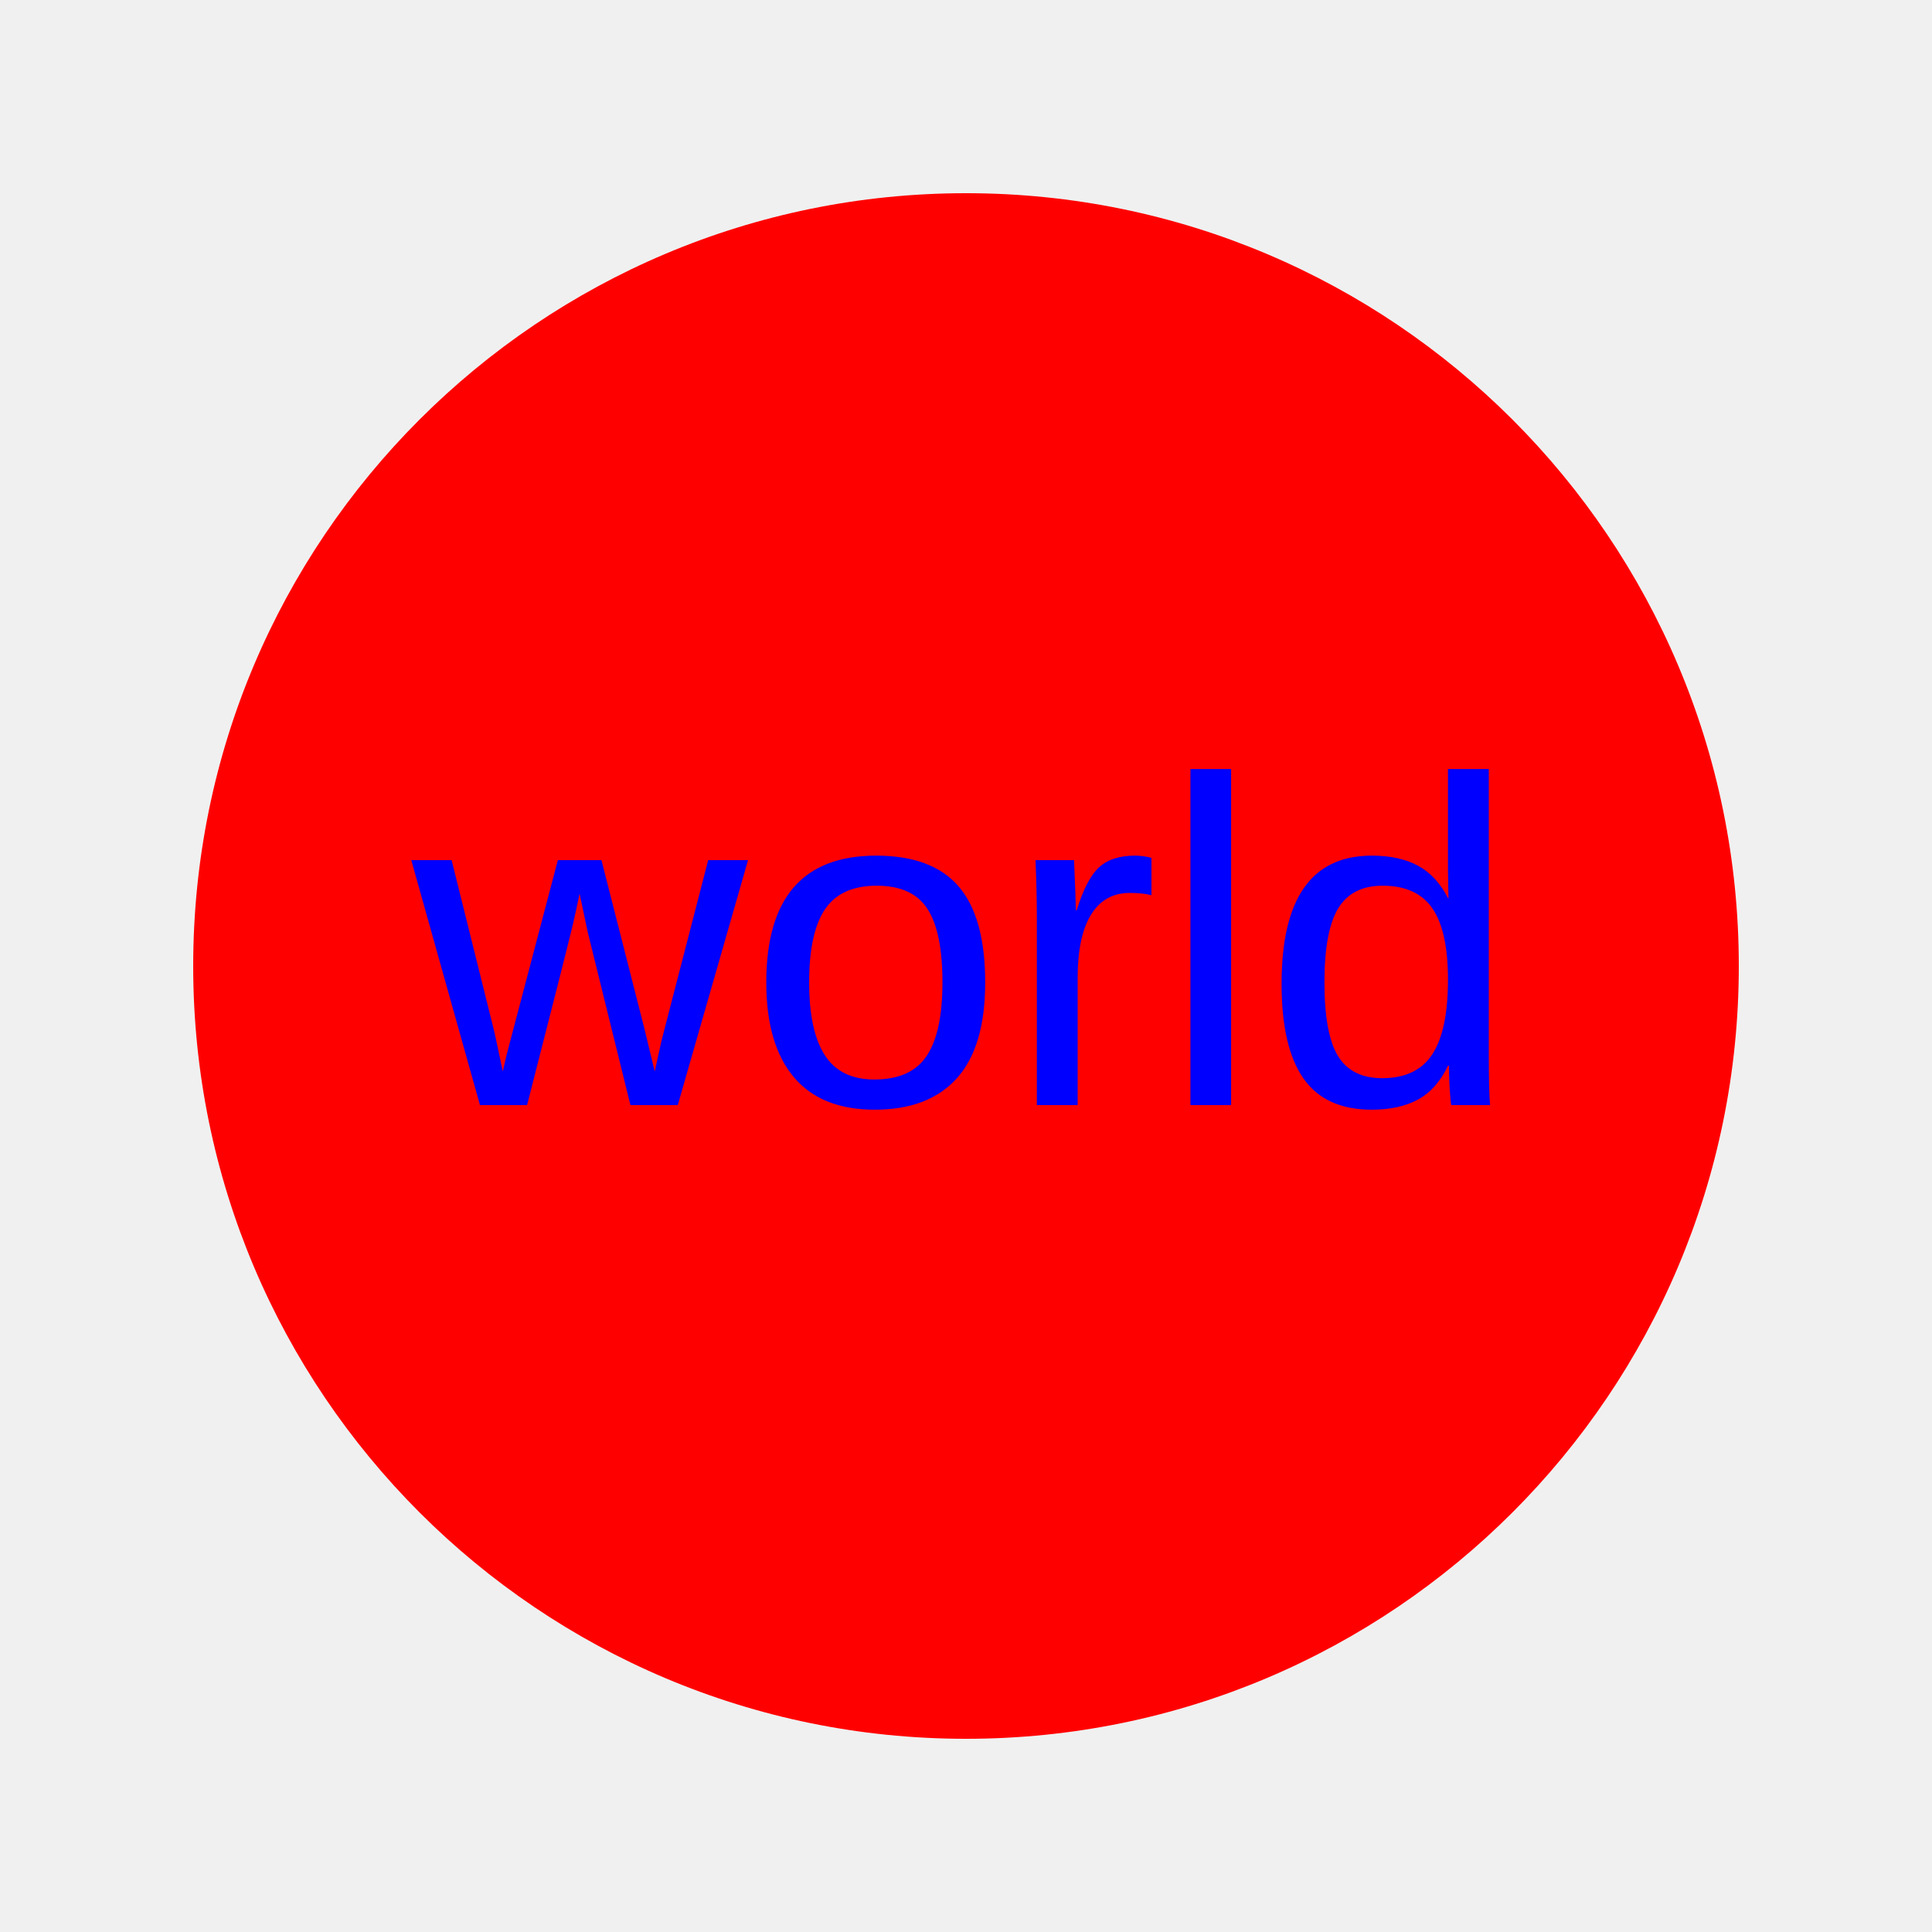
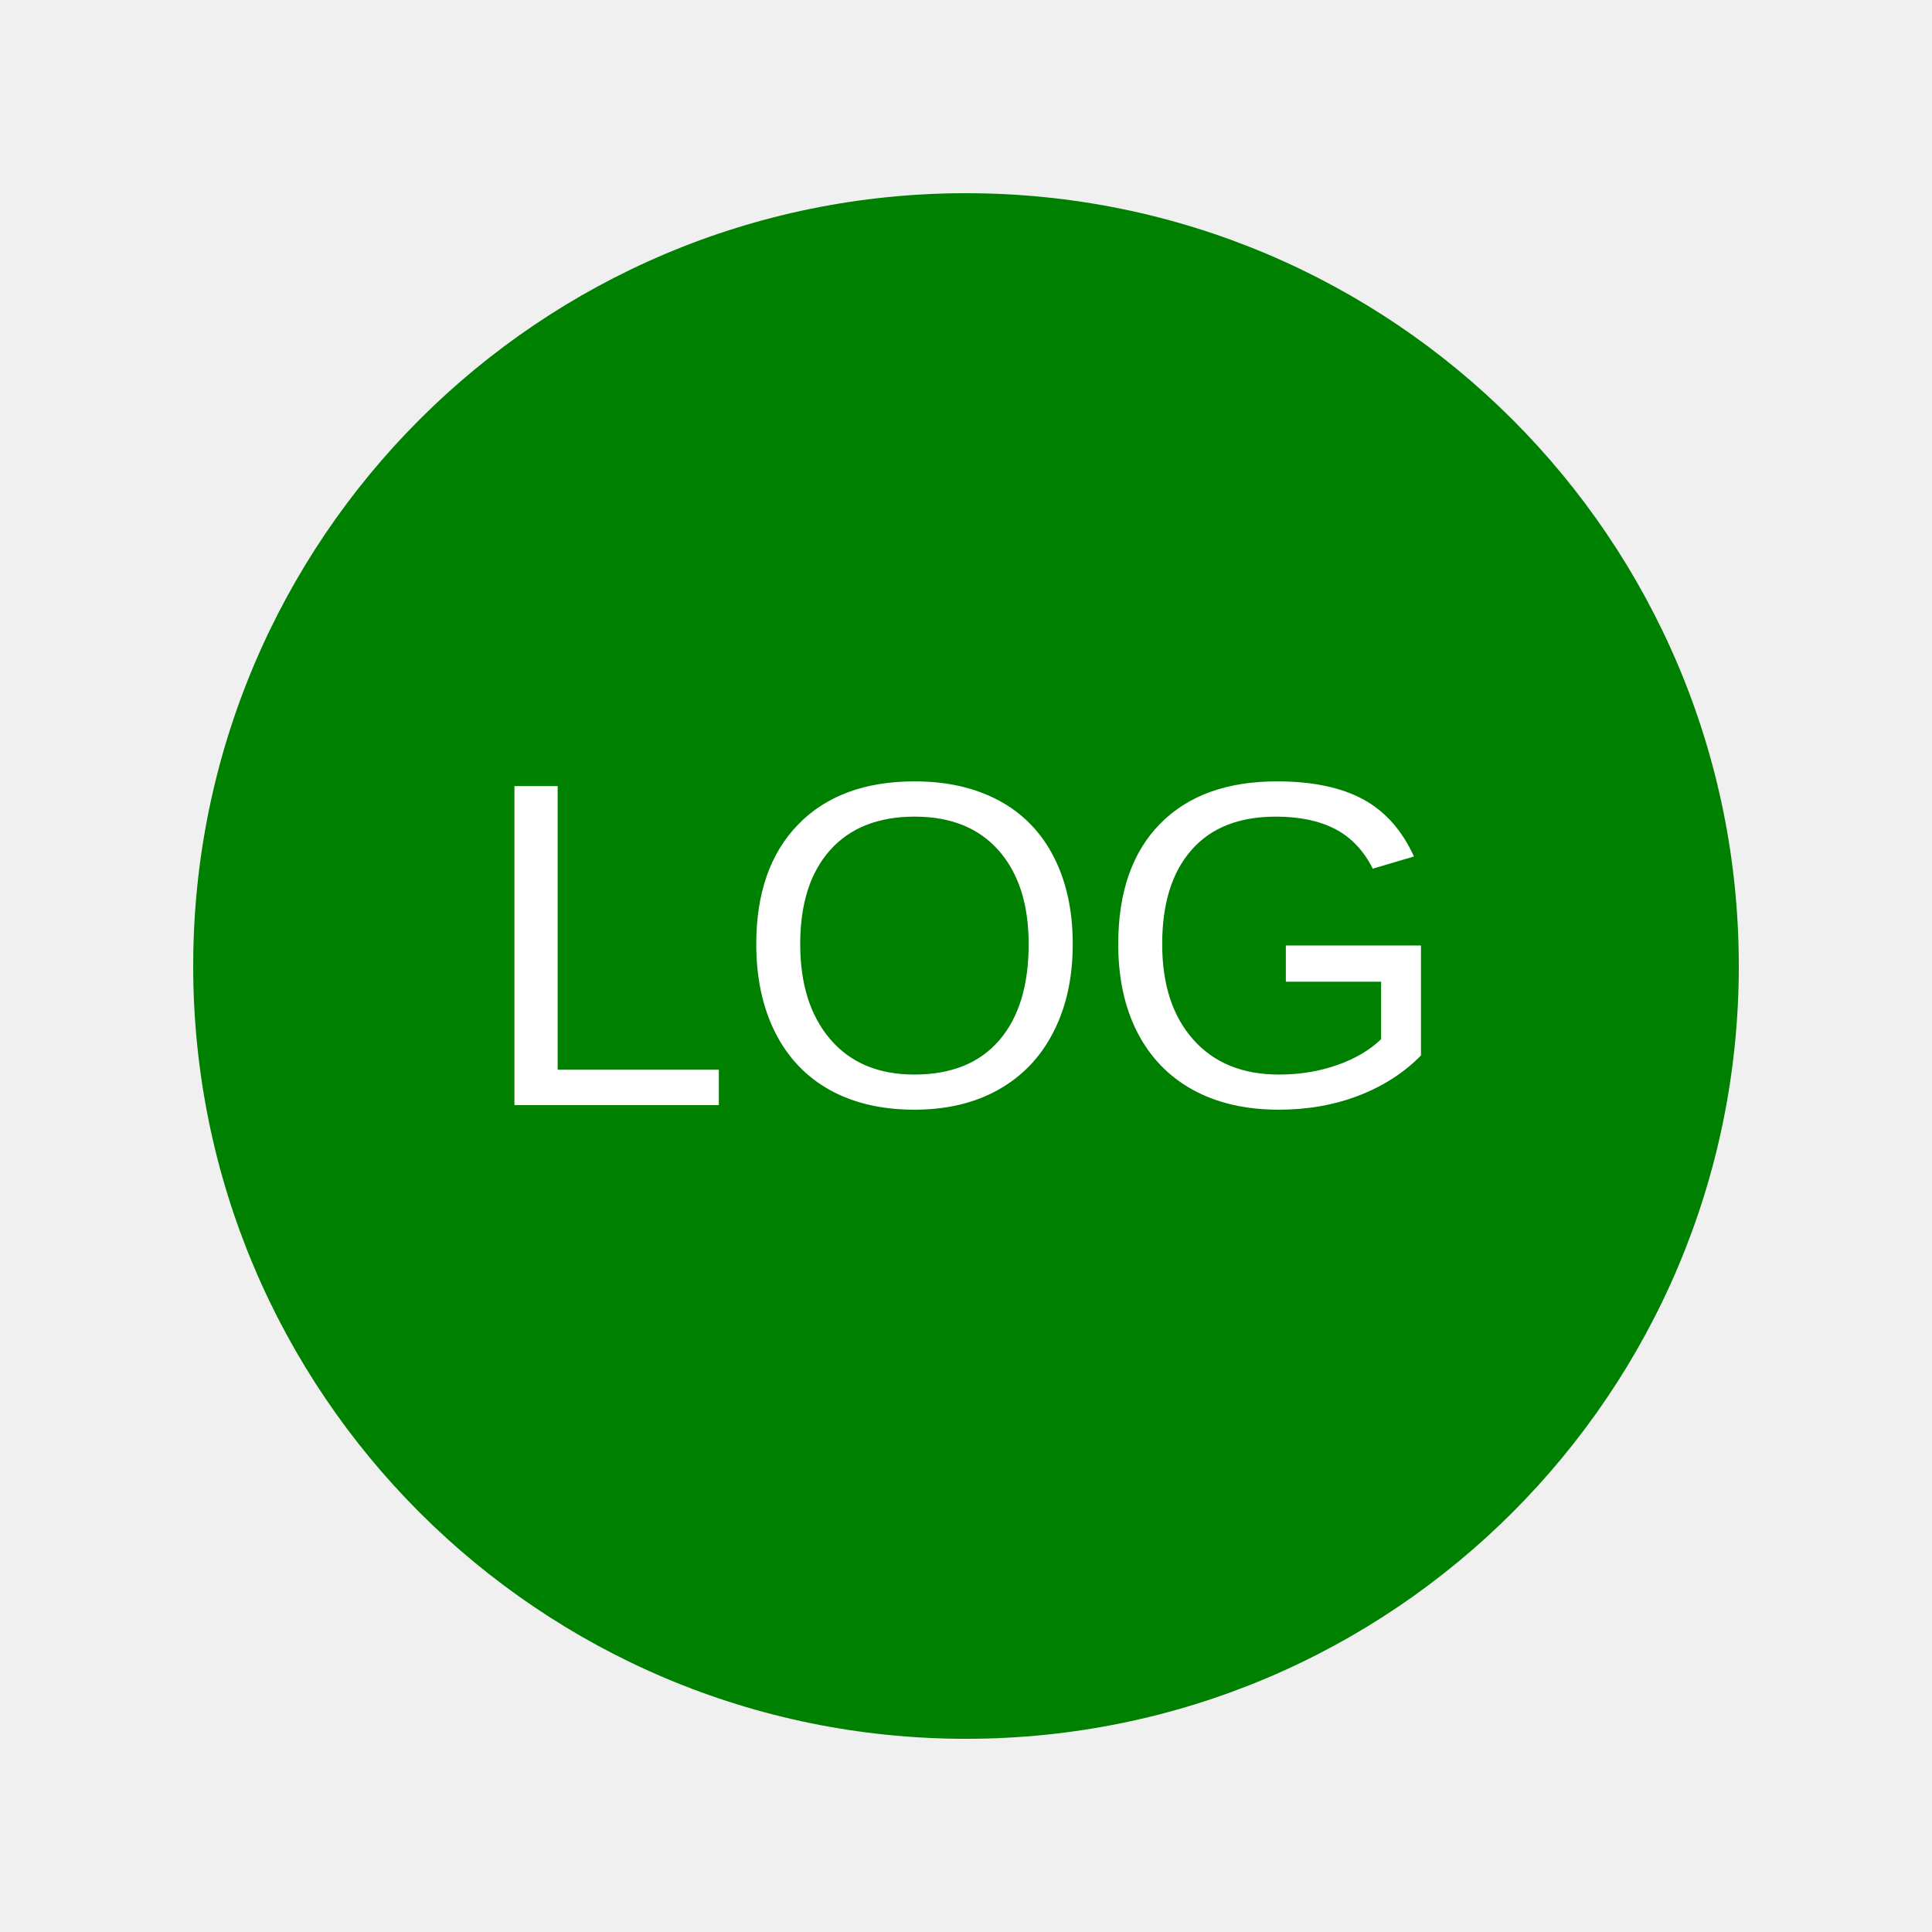
<svg width="250" height="250">
-   <circle cx="125" cy="125" r="100" fill="red" />
-   <text x="50%" y="50%" text-anchor="middle" fill="blue" font-size="60px" font-family="Arial" dy=".3em">world</text>
+   <circle cx="125" cy="125" r="100" fill="green" />
+   <text x="50%" y="50%" text-anchor="middle" fill="white" font-size="60px" font-family="Arial" dy=".3em">LOG</text>
</svg>
